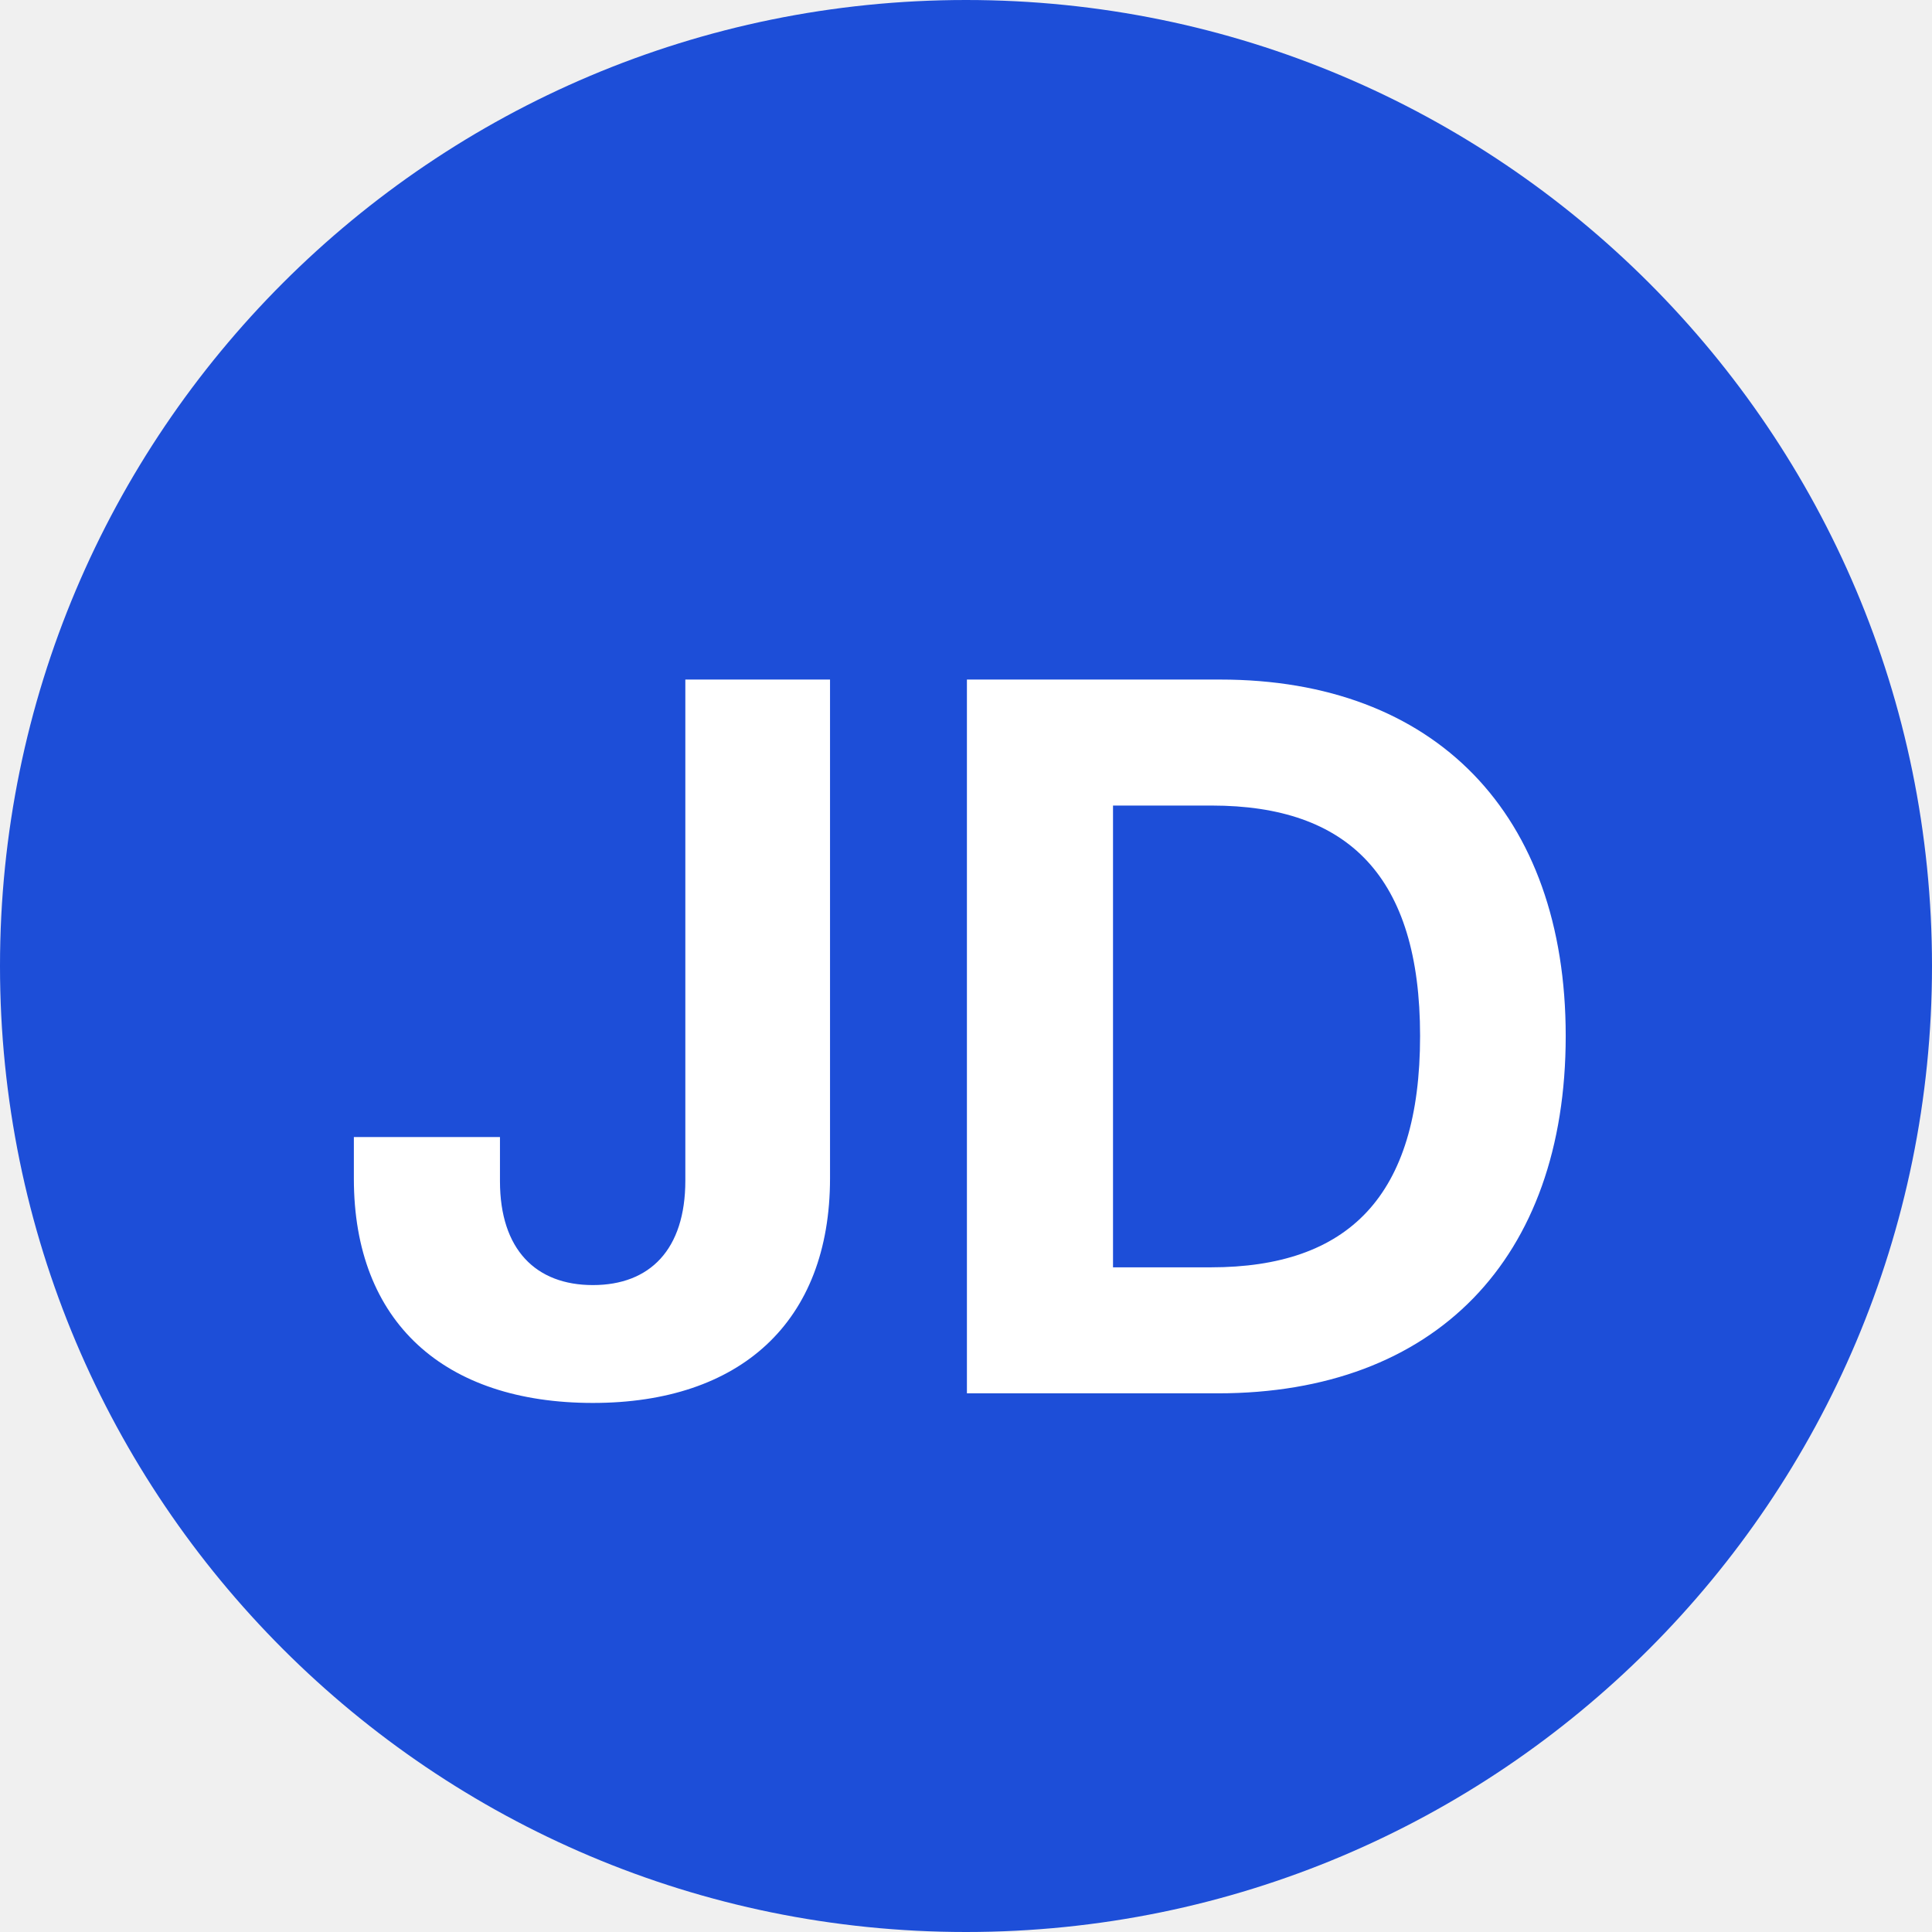
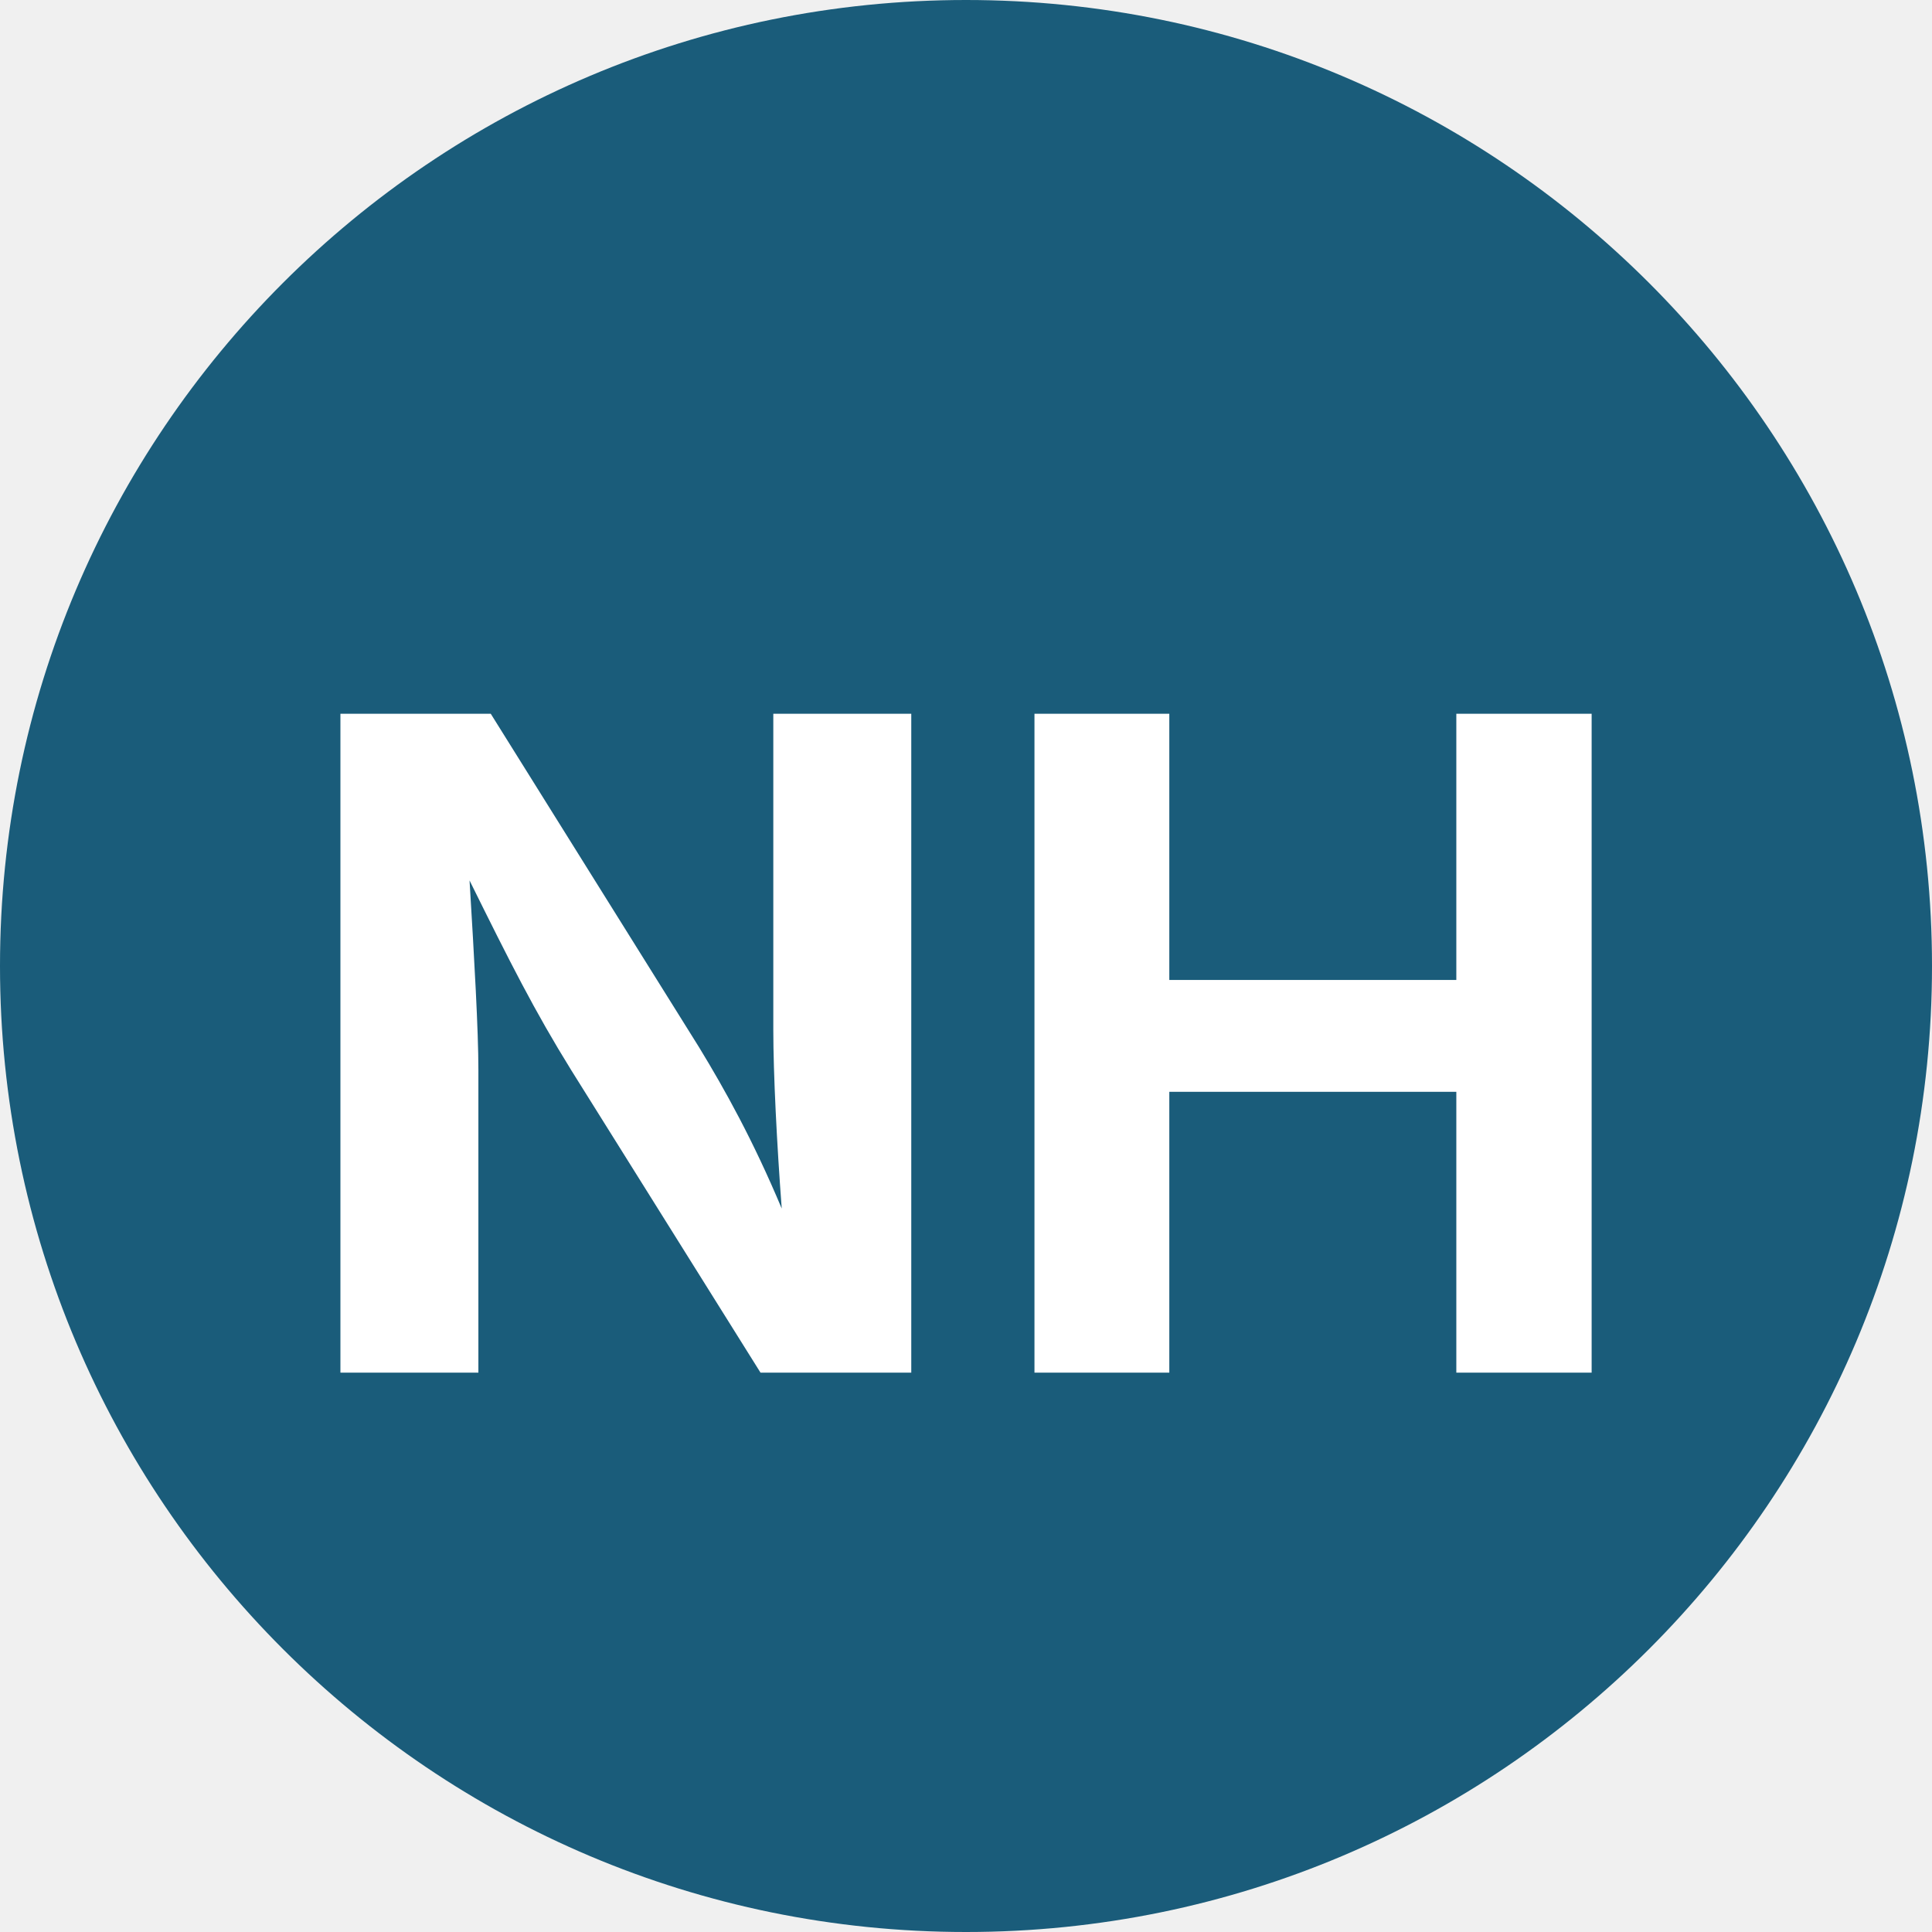
- <svg xmlns="http://www.w3.org/2000/svg" viewBox="0 0 512 512" role="img" aria-label="JD icon">
+ <svg xmlns="http://www.w3.org/2000/svg" viewBox="0 0 512 512" role="img" aria-label="NH icon">
  <rect width="512" height="512" fill="none" />
-   <circle cx="256" cy="256" r="256" fill="#1d4ed8" />
-   <text x="256" y="272" text-anchor="middle" dominant-baseline="middle" font-family="Inter, Arial, sans-serif" font-size="260" font-weight="700" letter-spacing="2" fill="#ffffff">JD</text>
+   <circle cx="256" cy="256" r="256" fill="#1a5c7a" />
+   <text x="256" y="274" text-anchor="middle" dominant-baseline="middle" font-family="Inter, Arial, sans-serif" font-size="240" font-weight="700" letter-spacing="1" fill="#ffffff">NH</text>
</svg>
